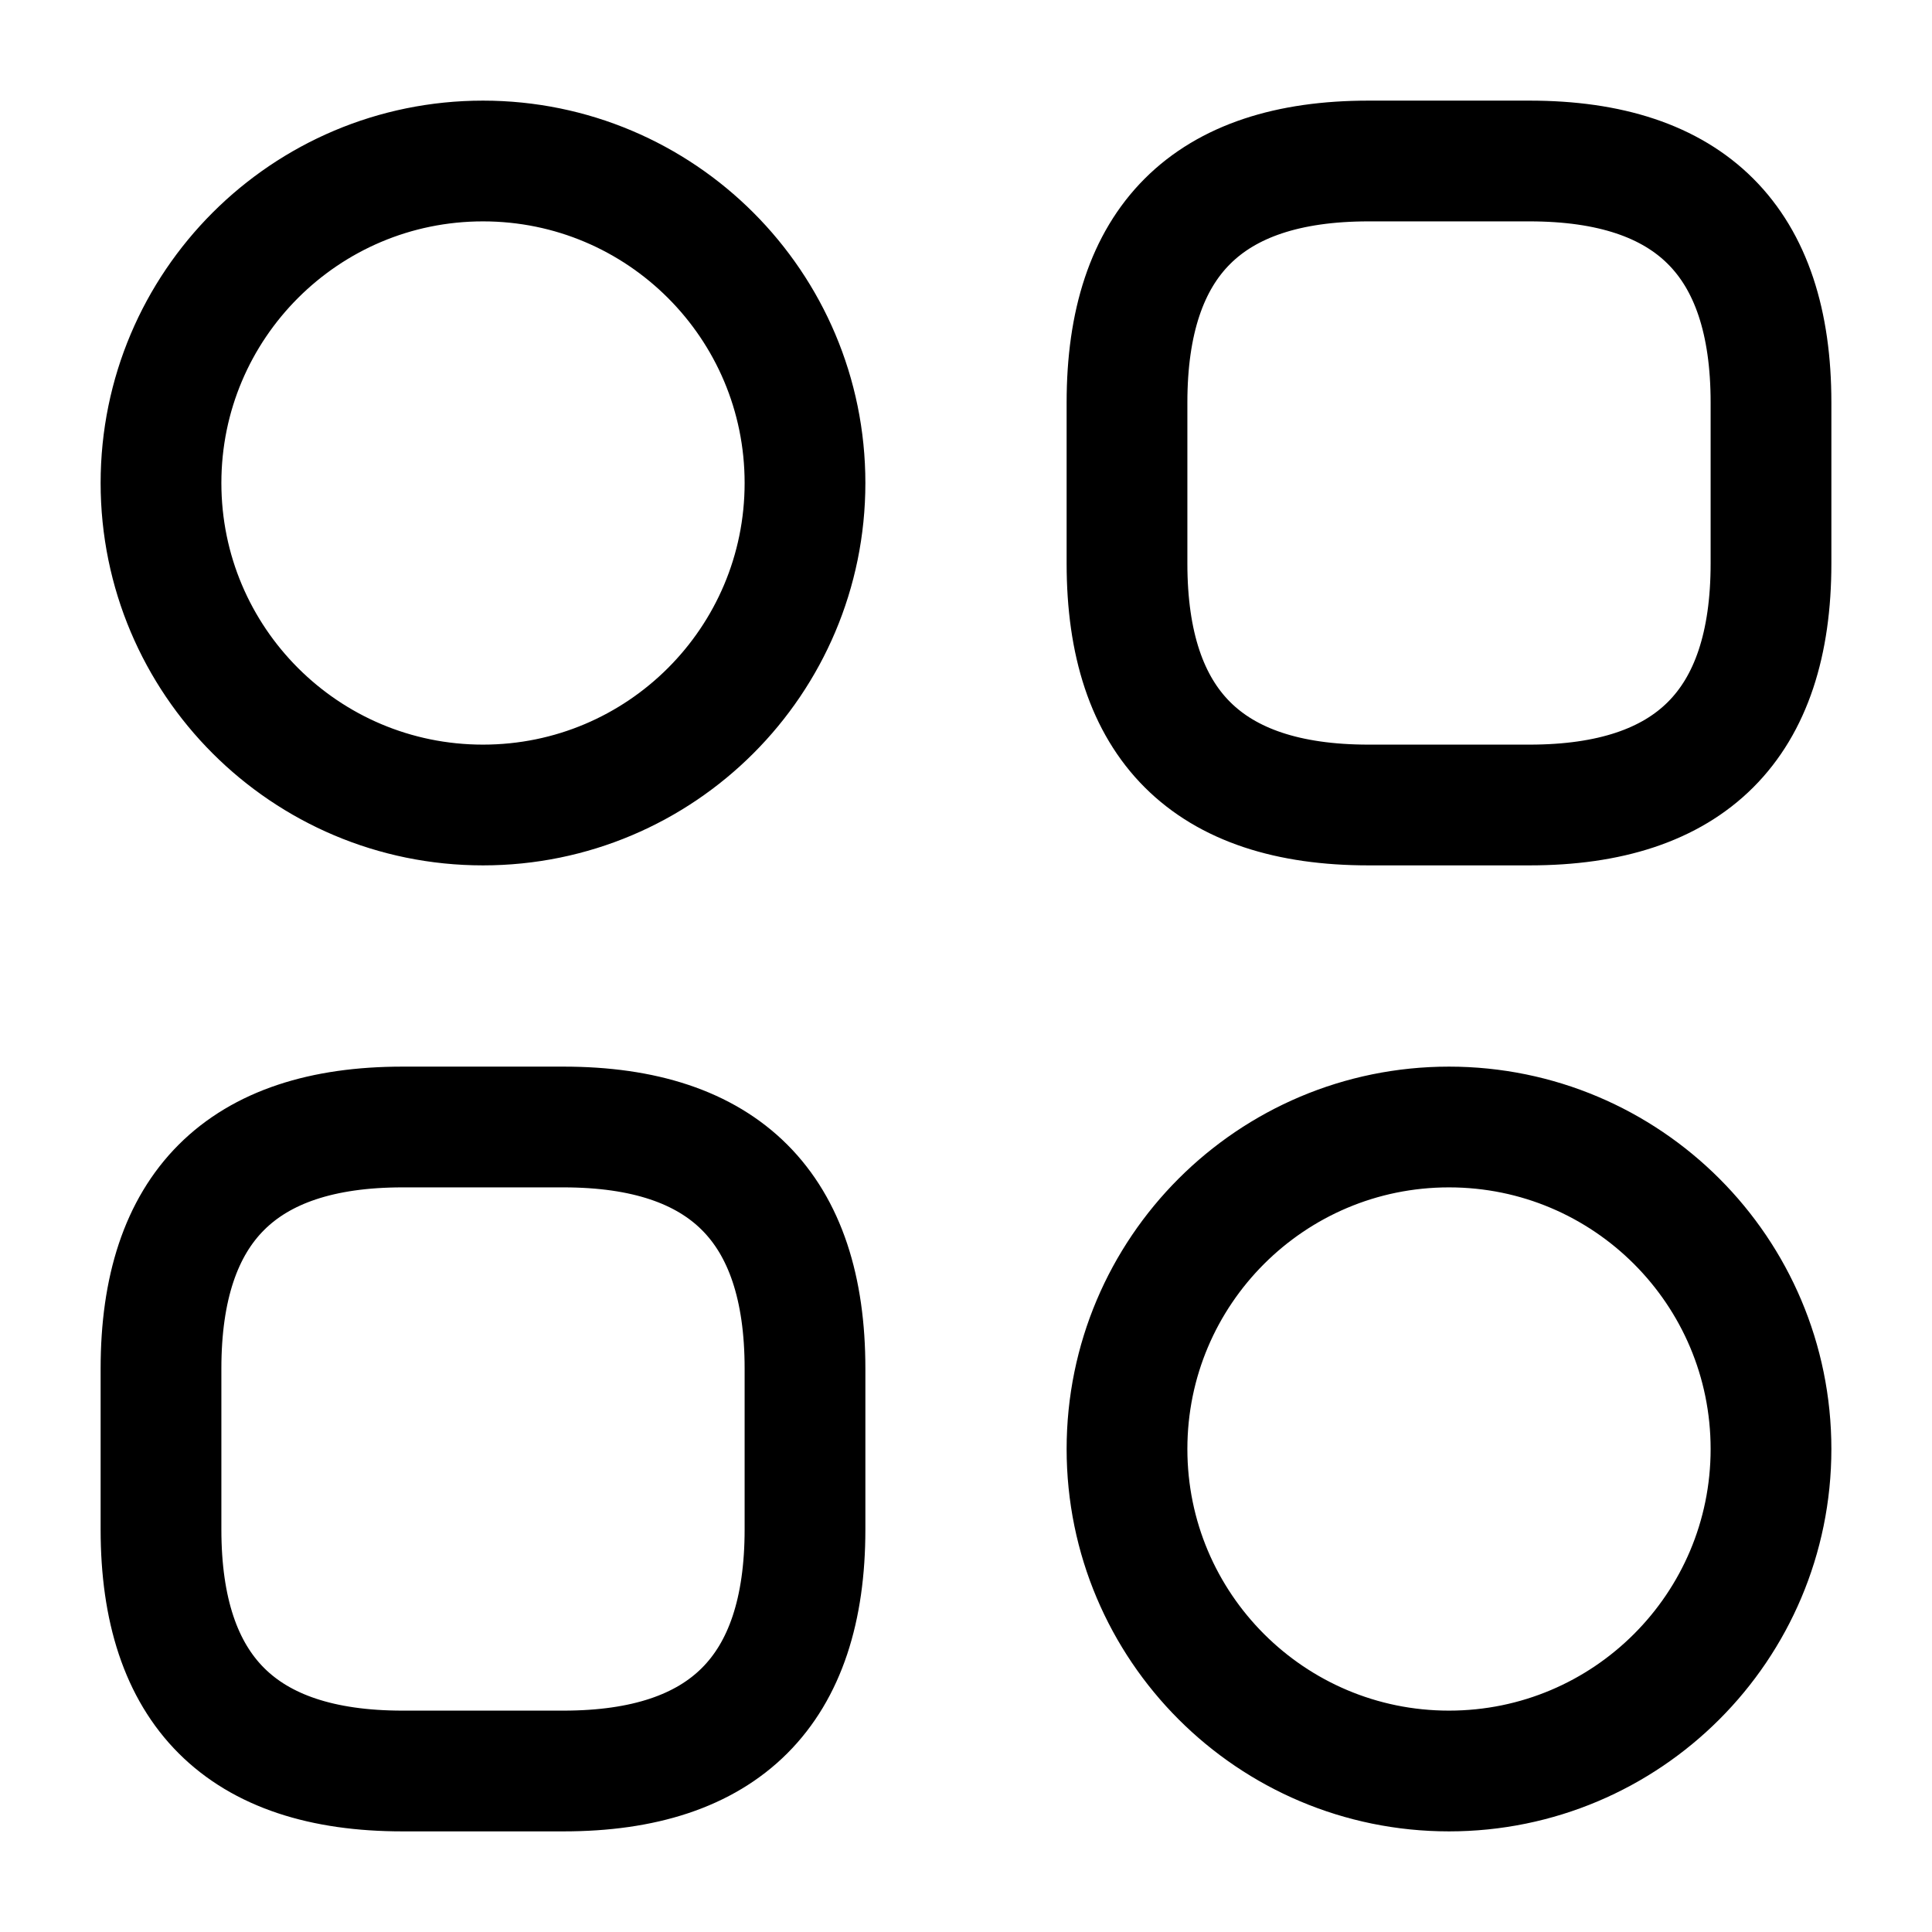
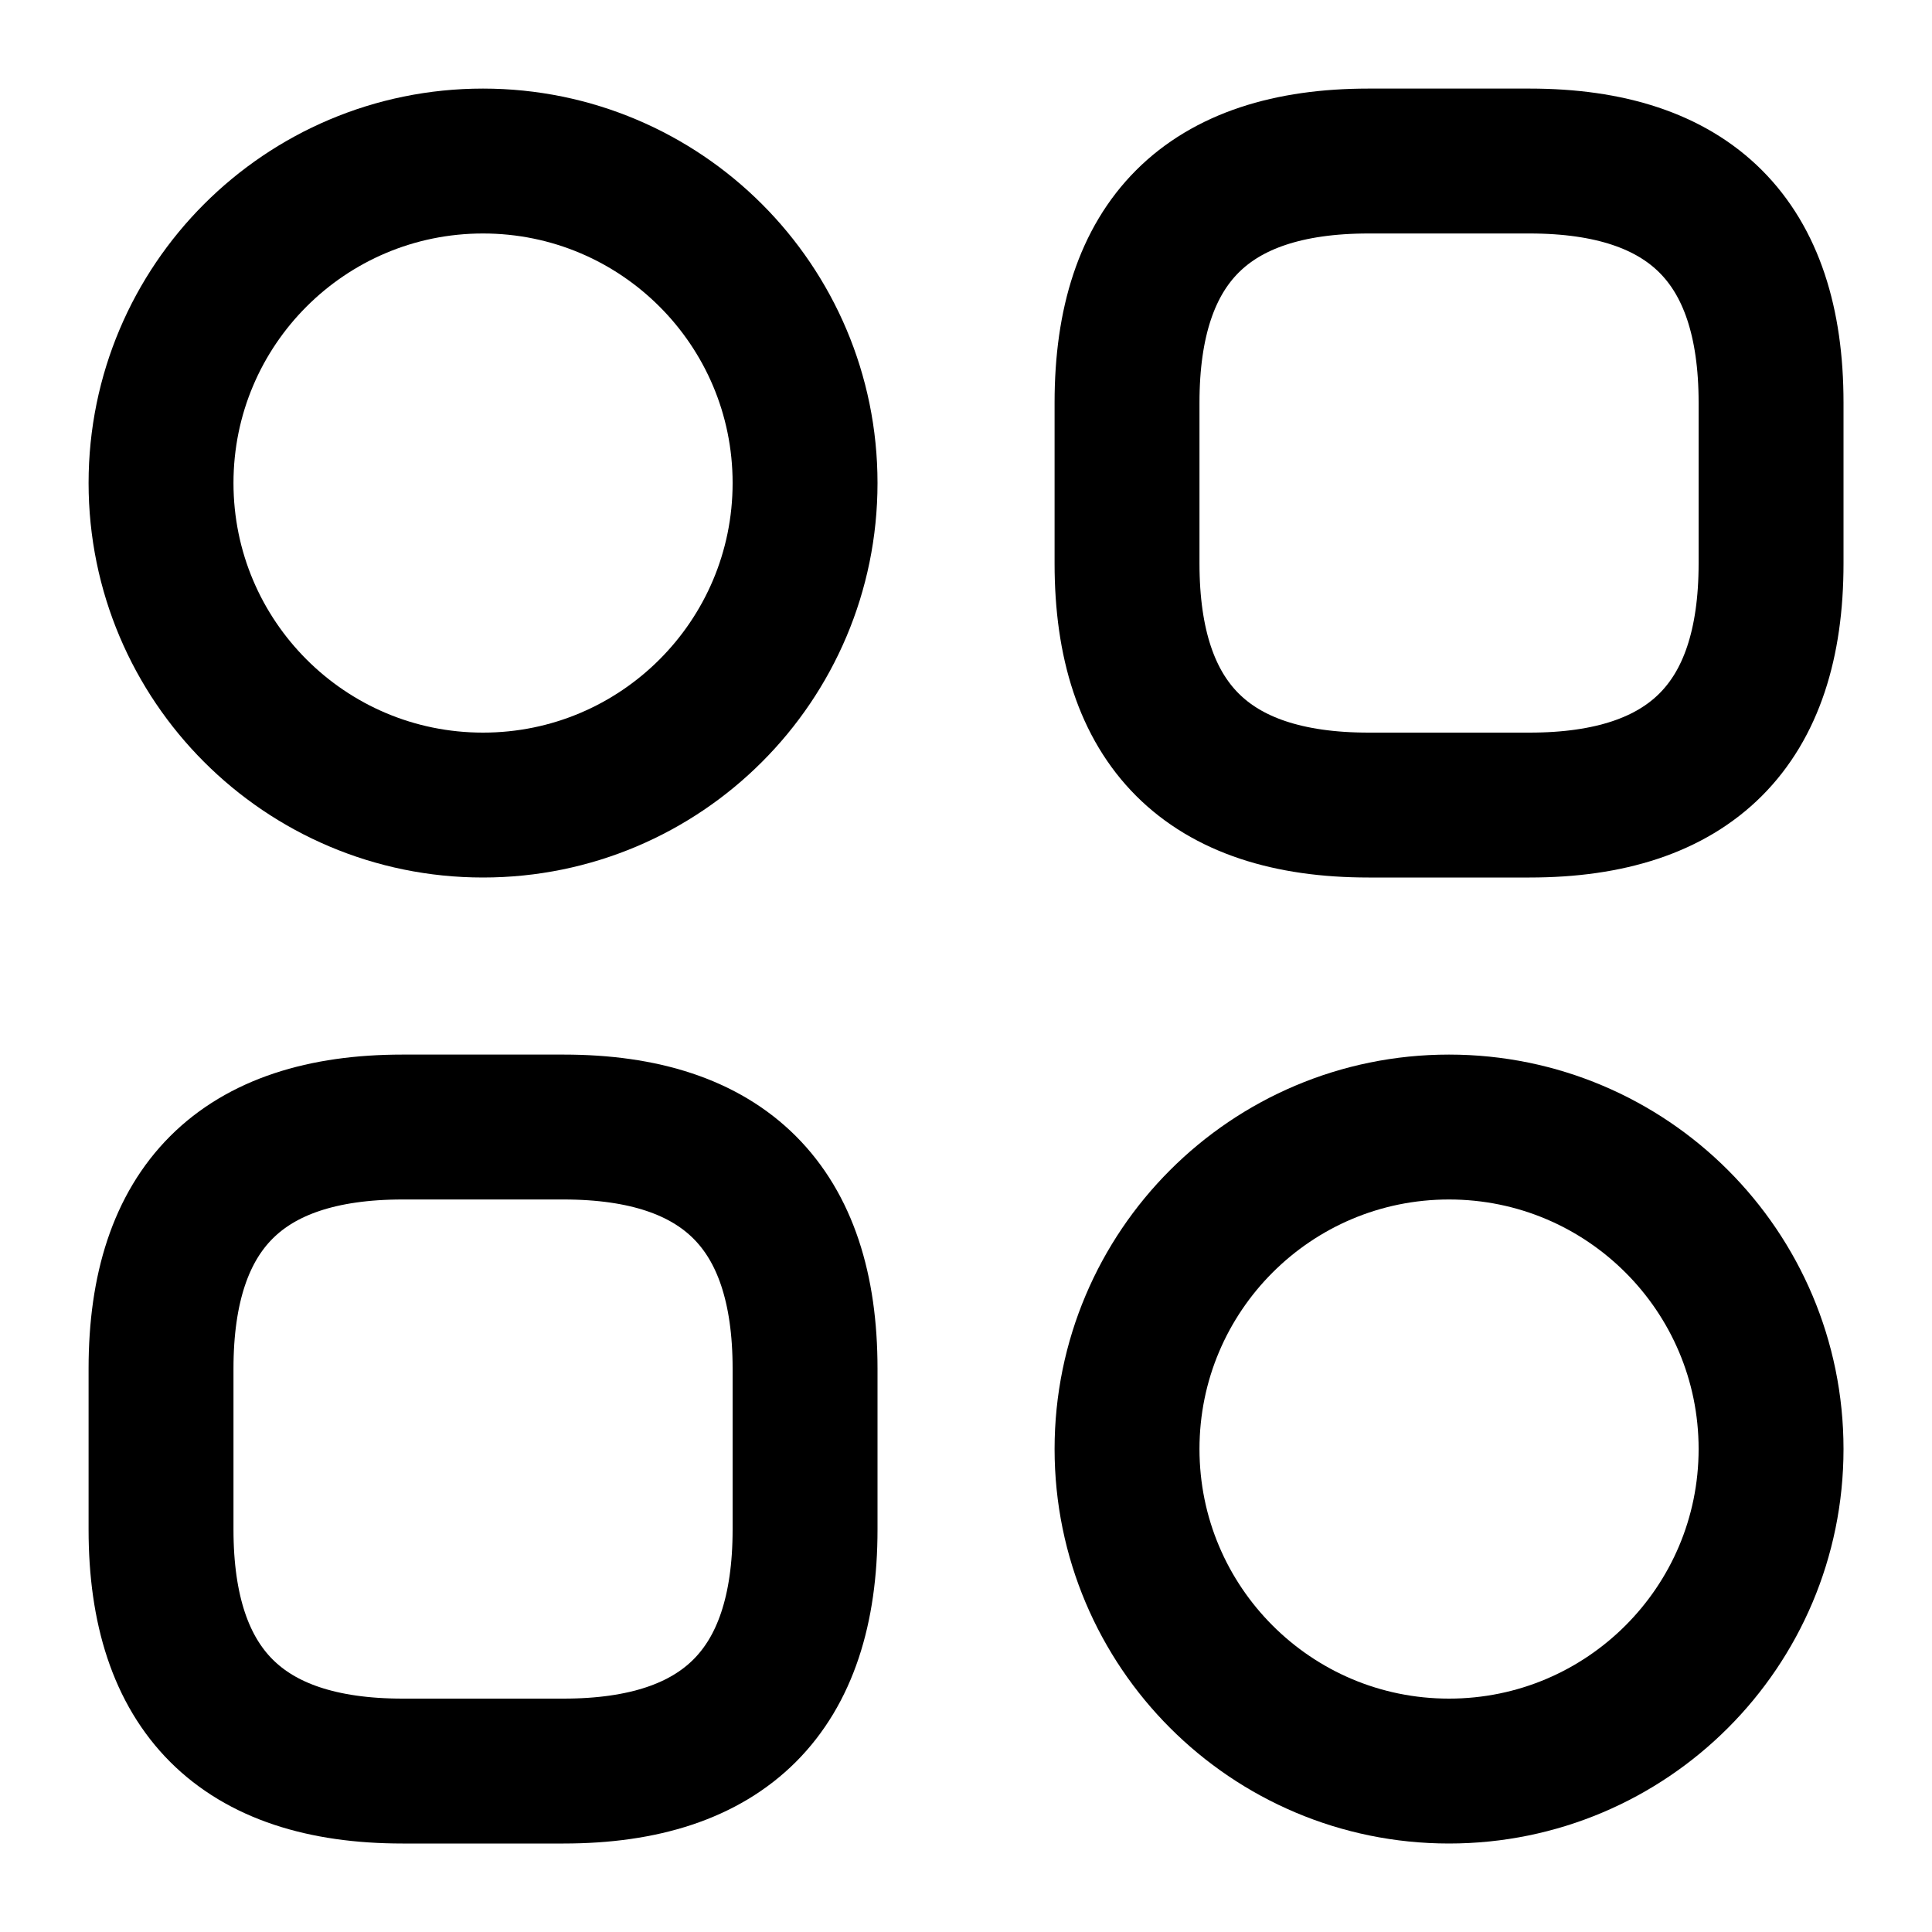
- <svg xmlns="http://www.w3.org/2000/svg" width="24" height="24" fill="none">
-   <path stroke="currentColor" stroke-linecap="round" stroke-linejoin="round" stroke-miterlimit="10" stroke-width="1.5" d="M17 10h2c2 0 3-1 3-3V5c0-2-1-3-3-3h-2c-2 0-3 1-3 3v2c0 2 1 3 3 3ZM5 22h2c2 0 3-1 3-3v-2c0-2-1-3-3-3H5c-2 0-3 1-3 3v2c0 2 1 3 3 3ZM6 10a4 4 0 1 0 0-8 4 4 0 0 0 0 8ZM18 22a4 4 0 1 0 0-8 4 4 0 0 0 0 8Z" />
+ <svg xmlns="http://www.w3.org/2000/svg" width="20" height="20" viewBox="0 0 20 20" fill="none">
+   <path d="M14.167 8.334H15.834C17.5 8.334 18.334 7.5 18.334 5.834V4.167C18.334 2.5 17.5 1.667 15.834 1.667H14.167C12.5 1.667 11.667 2.5 11.667 4.167V5.834C11.667 7.5 12.5 8.334 14.167 8.334Z" stroke="currentColor" stroke-width="1.5" stroke-miterlimit="10" stroke-linecap="round" stroke-linejoin="round" />
+   <path d="M4.167 18.334H5.834C7.5 18.334 8.334 17.5 8.334 15.834V14.167C8.334 12.5 7.5 11.667 5.834 11.667H4.167C2.5 11.667 1.667 12.5 1.667 14.167V15.834C1.667 17.5 2.5 18.334 4.167 18.334Z" stroke="currentColor" stroke-width="1.5" stroke-miterlimit="10" stroke-linecap="round" stroke-linejoin="round" />
+   <path d="M5 8.334C6.841 8.334 8.334 6.841 8.334 5C8.334 3.159 6.841 1.667 5 1.667C3.159 1.667 1.667 3.159 1.667 5C1.667 6.841 3.159 8.334 5 8.334Z" stroke="currentColor" stroke-width="1.5" stroke-miterlimit="10" stroke-linecap="round" stroke-linejoin="round" />
+   <path d="M15 18.334C16.841 18.334 18.334 16.841 18.334 15C18.334 13.159 16.841 11.667 15 11.667C13.159 11.667 11.667 13.159 11.667 15C11.667 16.841 13.159 18.334 15 18.334Z" stroke="currentColor" stroke-width="1.5" stroke-miterlimit="10" stroke-linecap="round" stroke-linejoin="round" />
</svg>
